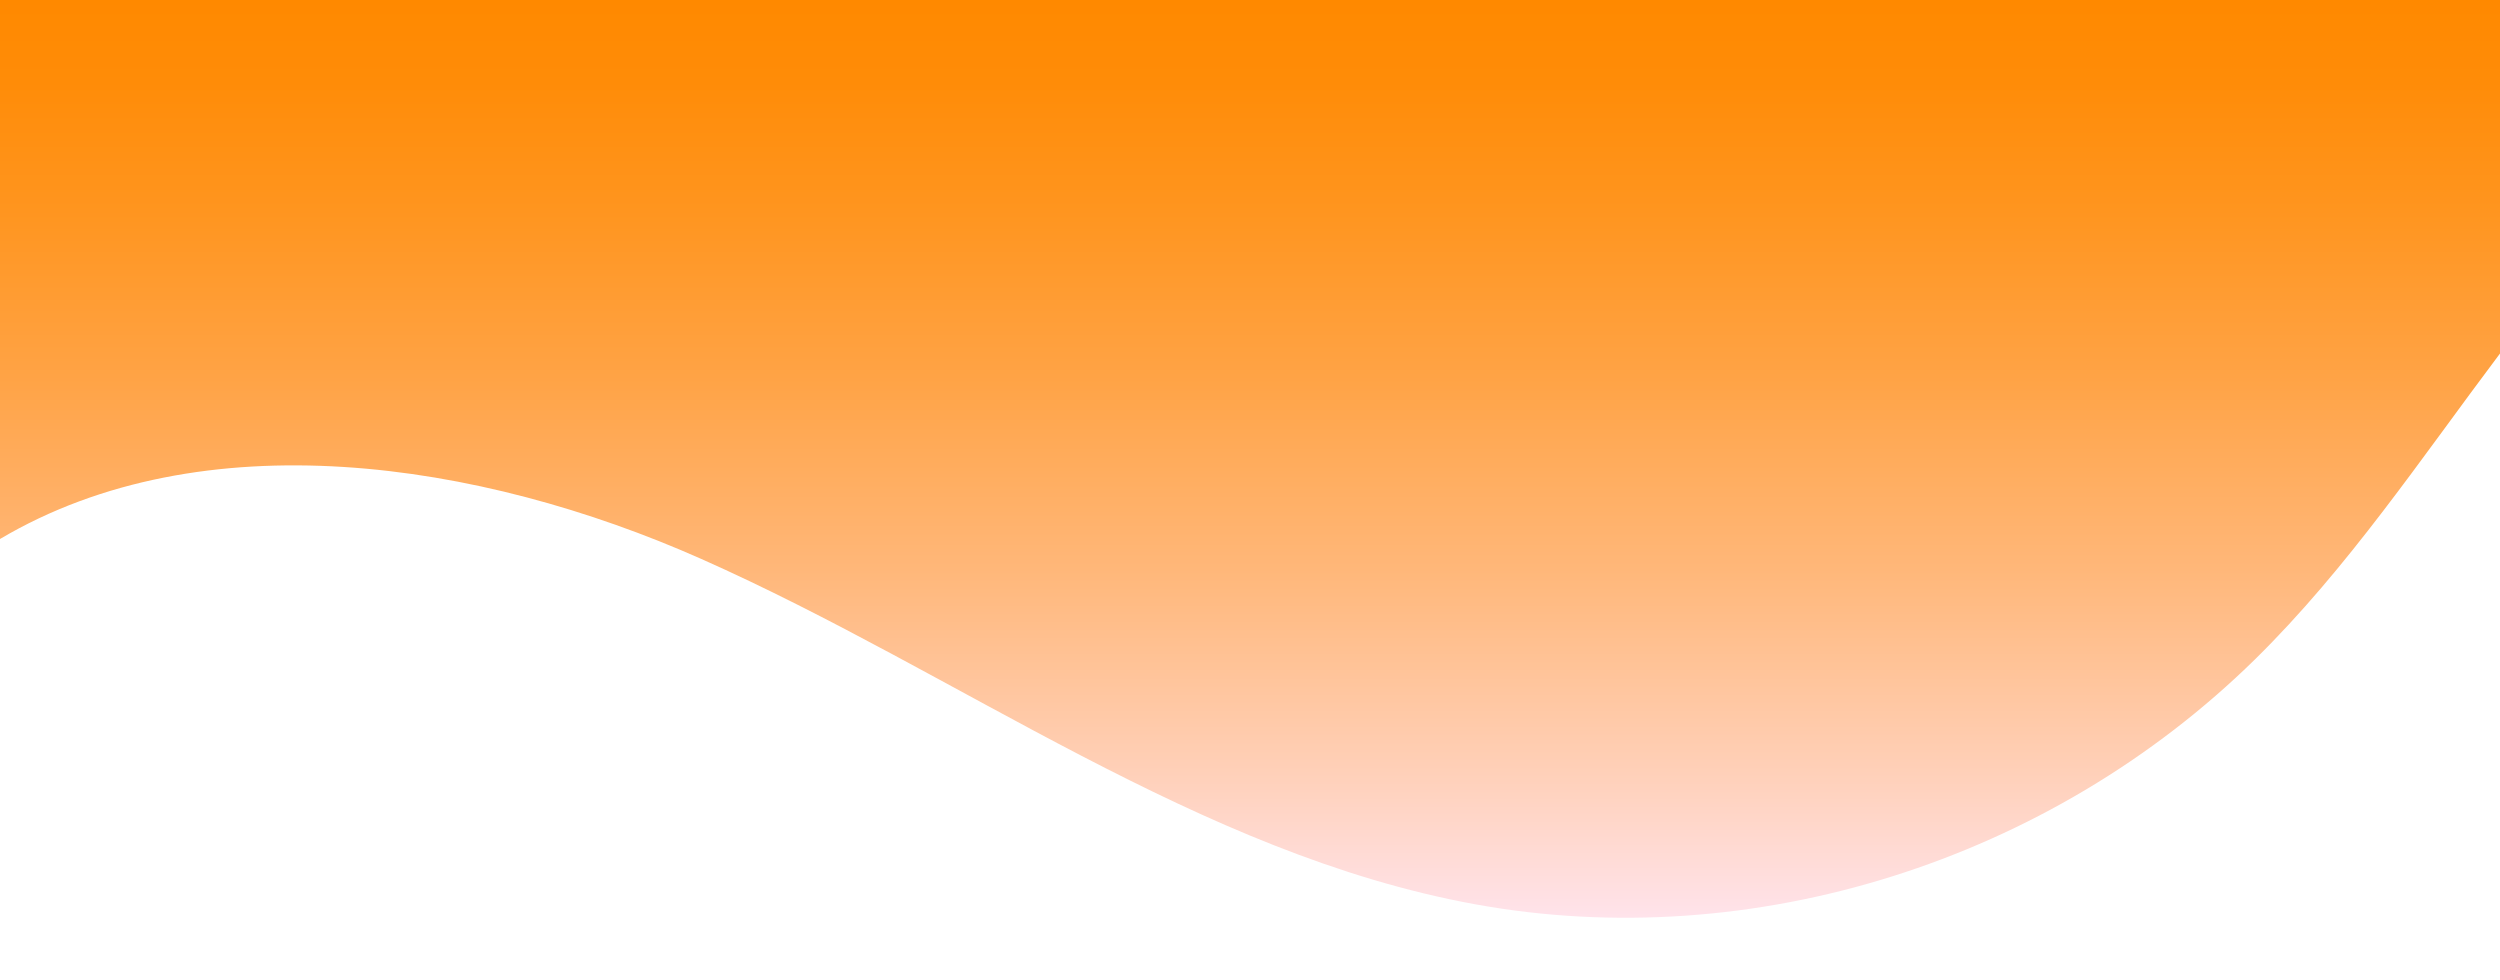
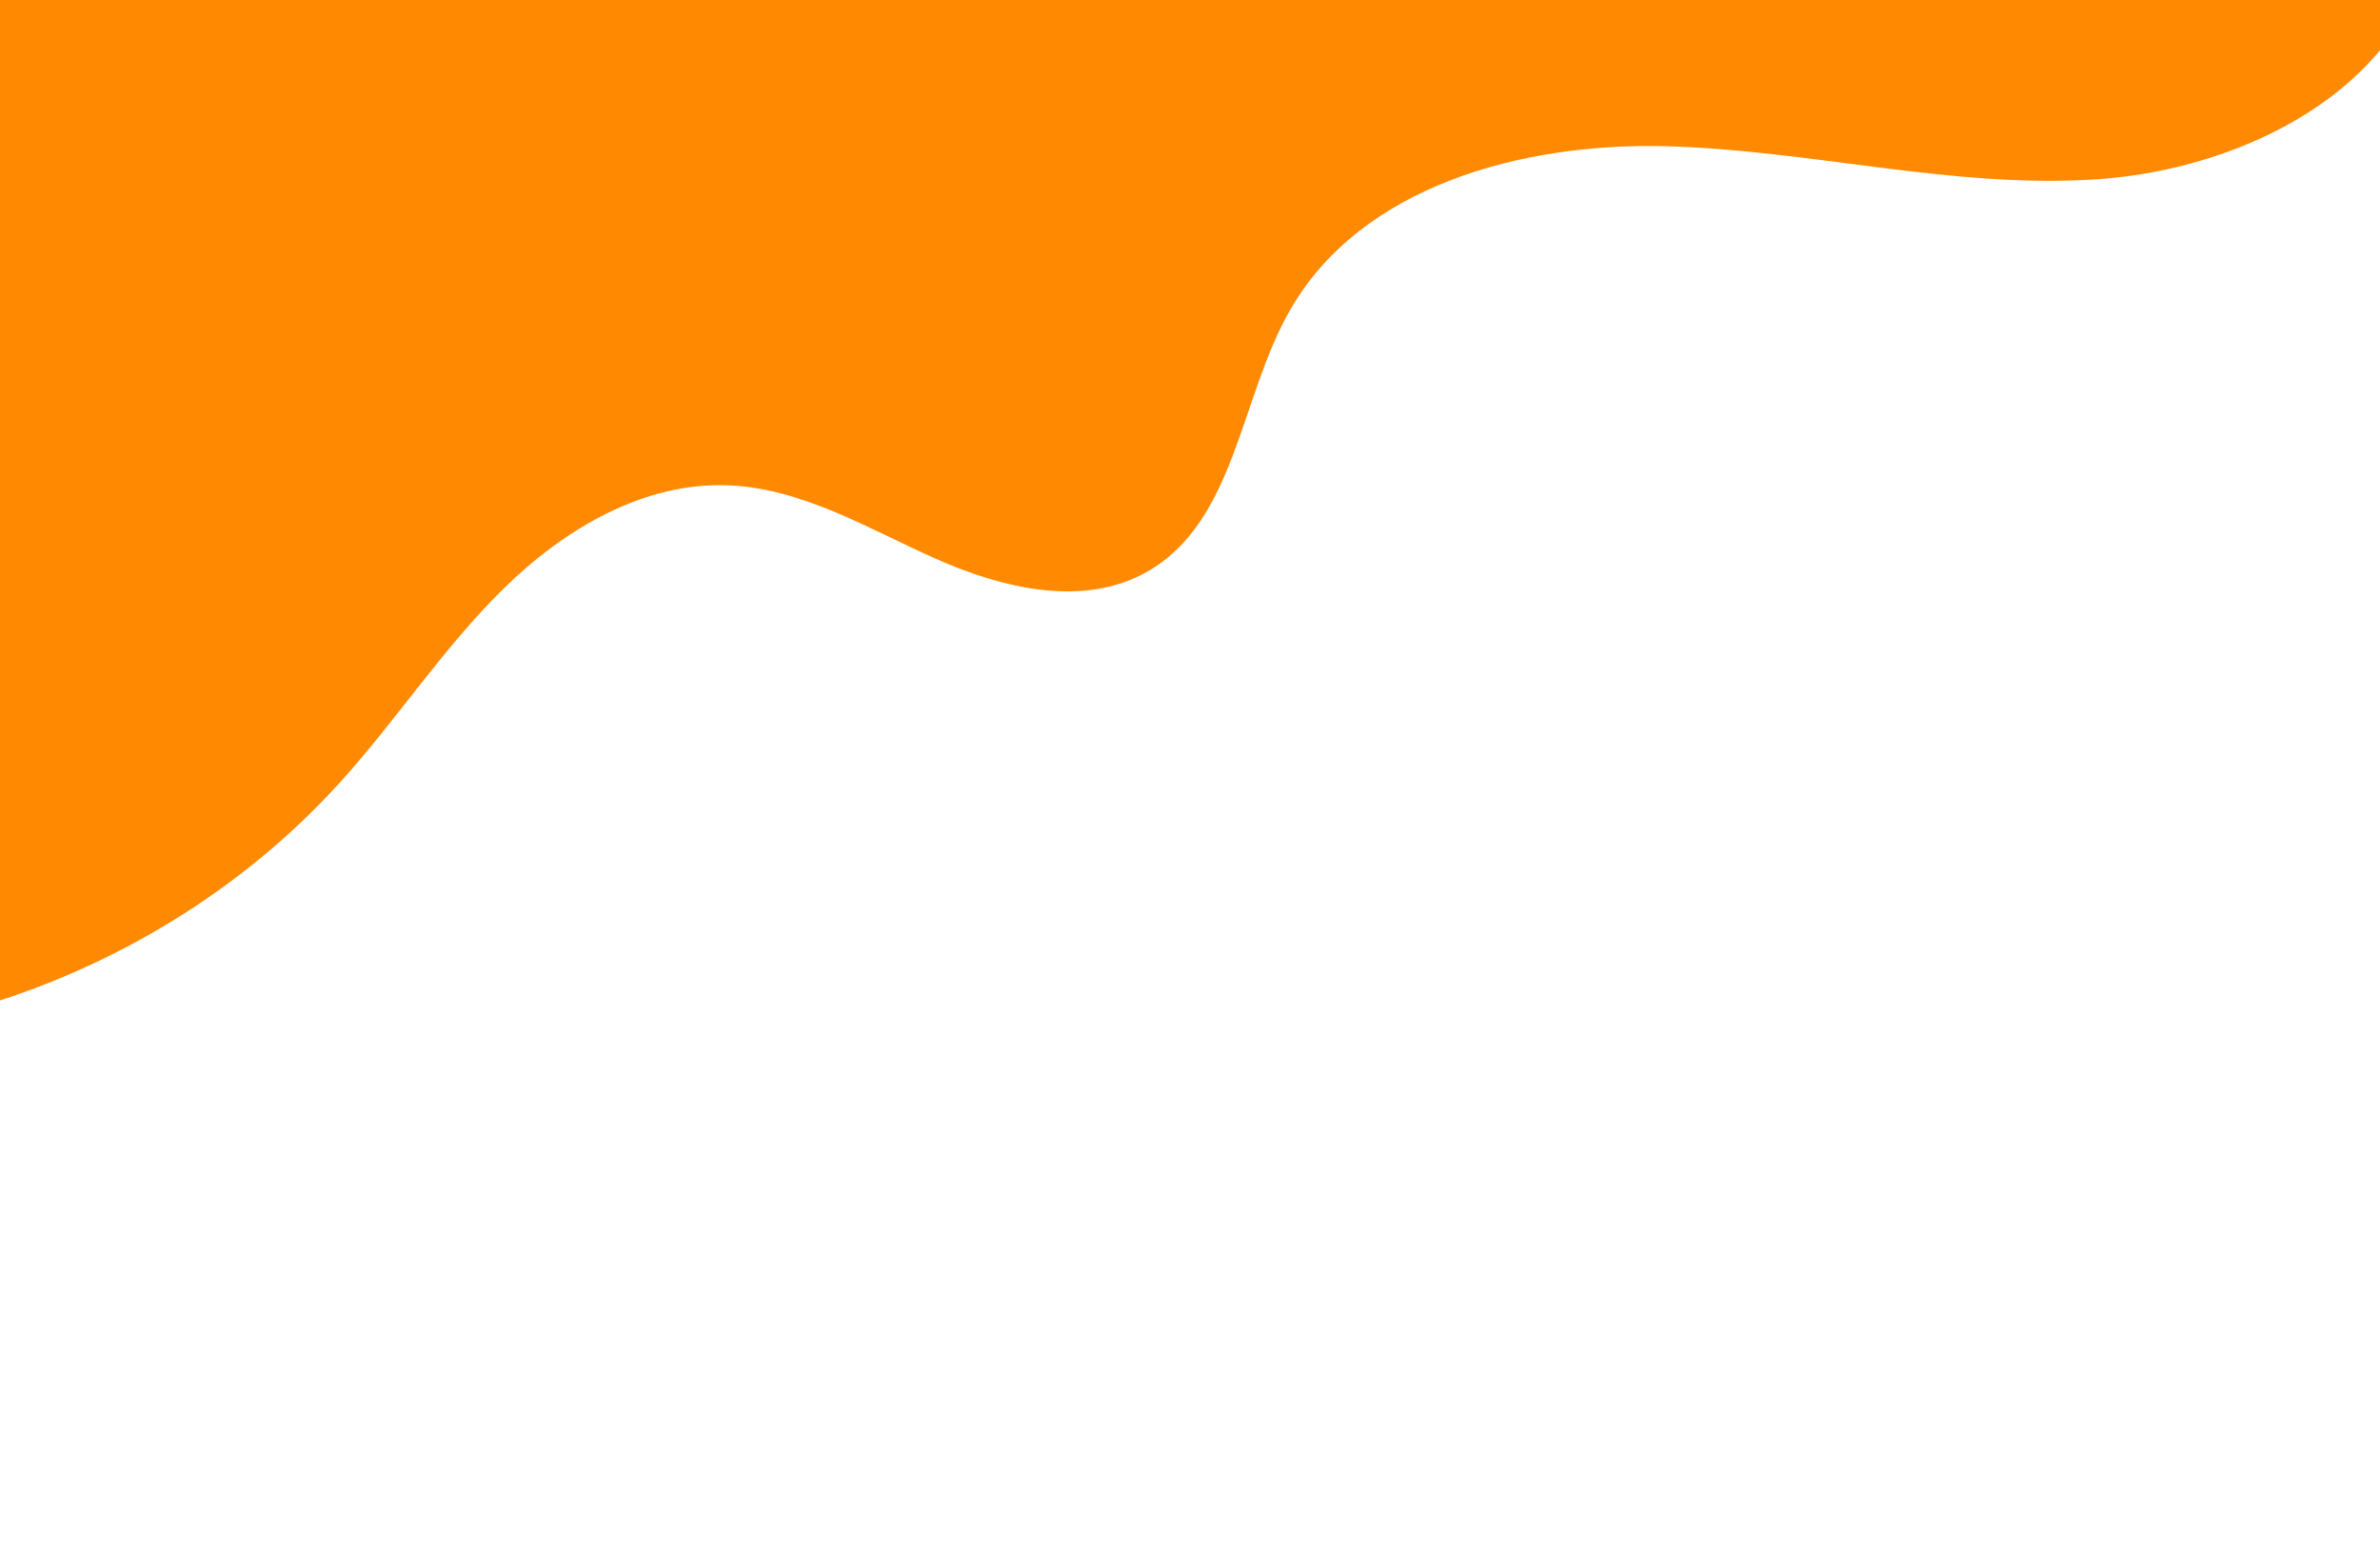
- <svg xmlns="http://www.w3.org/2000/svg" viewBox="0 0 1827 716">
+ <svg xmlns="http://www.w3.org/2000/svg" viewBox="0 0 1935 1263">
  <defs>
-     <style>.cls-1{fill:url(#linear-gradient);}</style>
-     <linearGradient id="linear-gradient" x1="913.5" y1="670.69" x2="913.5" gradientUnits="userSpaceOnUse">
-       <stop offset="0" stop-color="#ffe3eb" />
-       <stop offset="0.15" stop-color="#ffd1bb" />
-       <stop offset="0.38" stop-color="#ffb779" />
-       <stop offset="0.59" stop-color="#ffa345" />
-       <stop offset="0.77" stop-color="#ff951f" />
-       <stop offset="0.91" stop-color="#ff8c08" />
-       <stop offset="1" stop-color="#ff8900" />
-     </linearGradient>
+     <style>.cls-1{fill:#ff8900;}</style>
  </defs>
  <g id="Layer_2" data-name="Layer 2">
-     <path class="cls-1" d="M1827,0V258.34c-57.61,76.57-111.21,156.83-178.91,223.38-150.24,147.67-367.44,216-569.87,179.17S701.89,492.57,512.52,408.48C349.84,336.25,148,306.25,0,393.9V0Z" />
+     <path class="cls-1" d="M1963-3c-42.37,91.62-155.13,142.2-260,148.85-116.54,7.38-232.08-24-348.83-27s-247.29,32.37-305,132.65C1007.92,323,1005,423.32,932.93,464.57,881.09,494.23,815,478.35,760.42,454s-108.09-57-167.94-59.49c-69.27-2.93-134.11,35.8-183.24,84.12S322.35,585.36,276.07,636.37C197.78,722.65,94.35,785.74-18,818.79V-3Z" />
  </g>
</svg>
